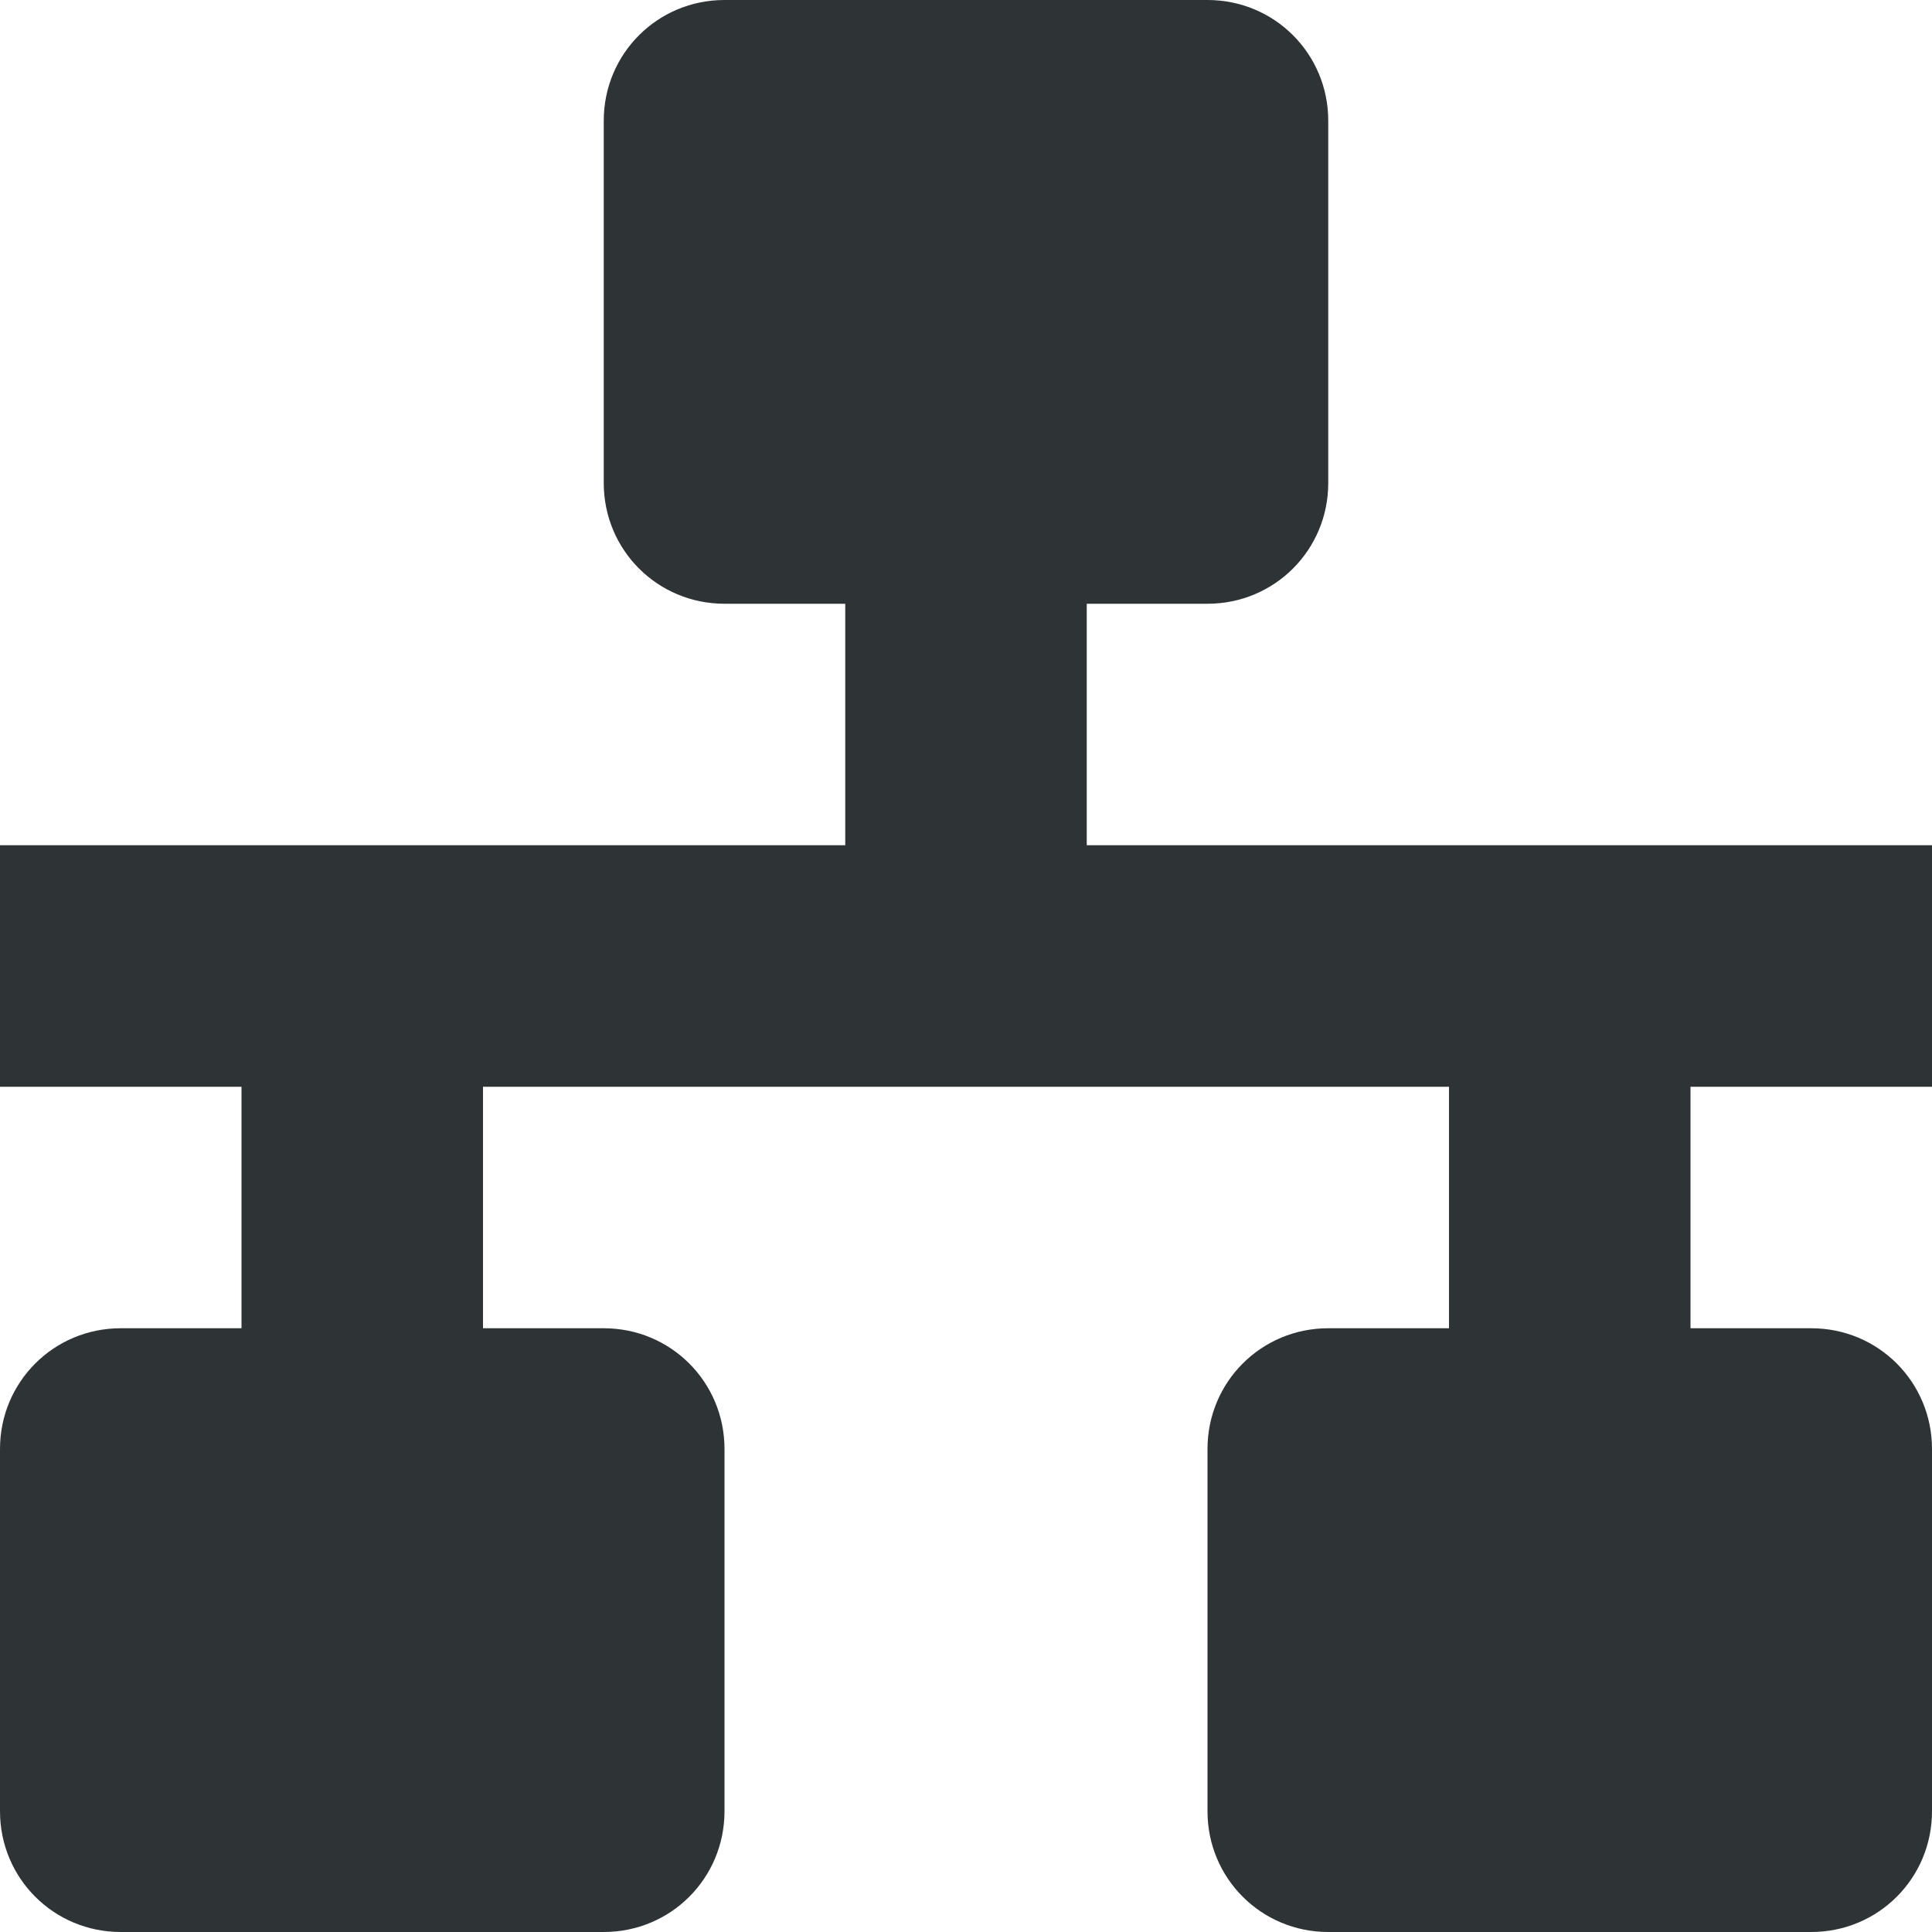
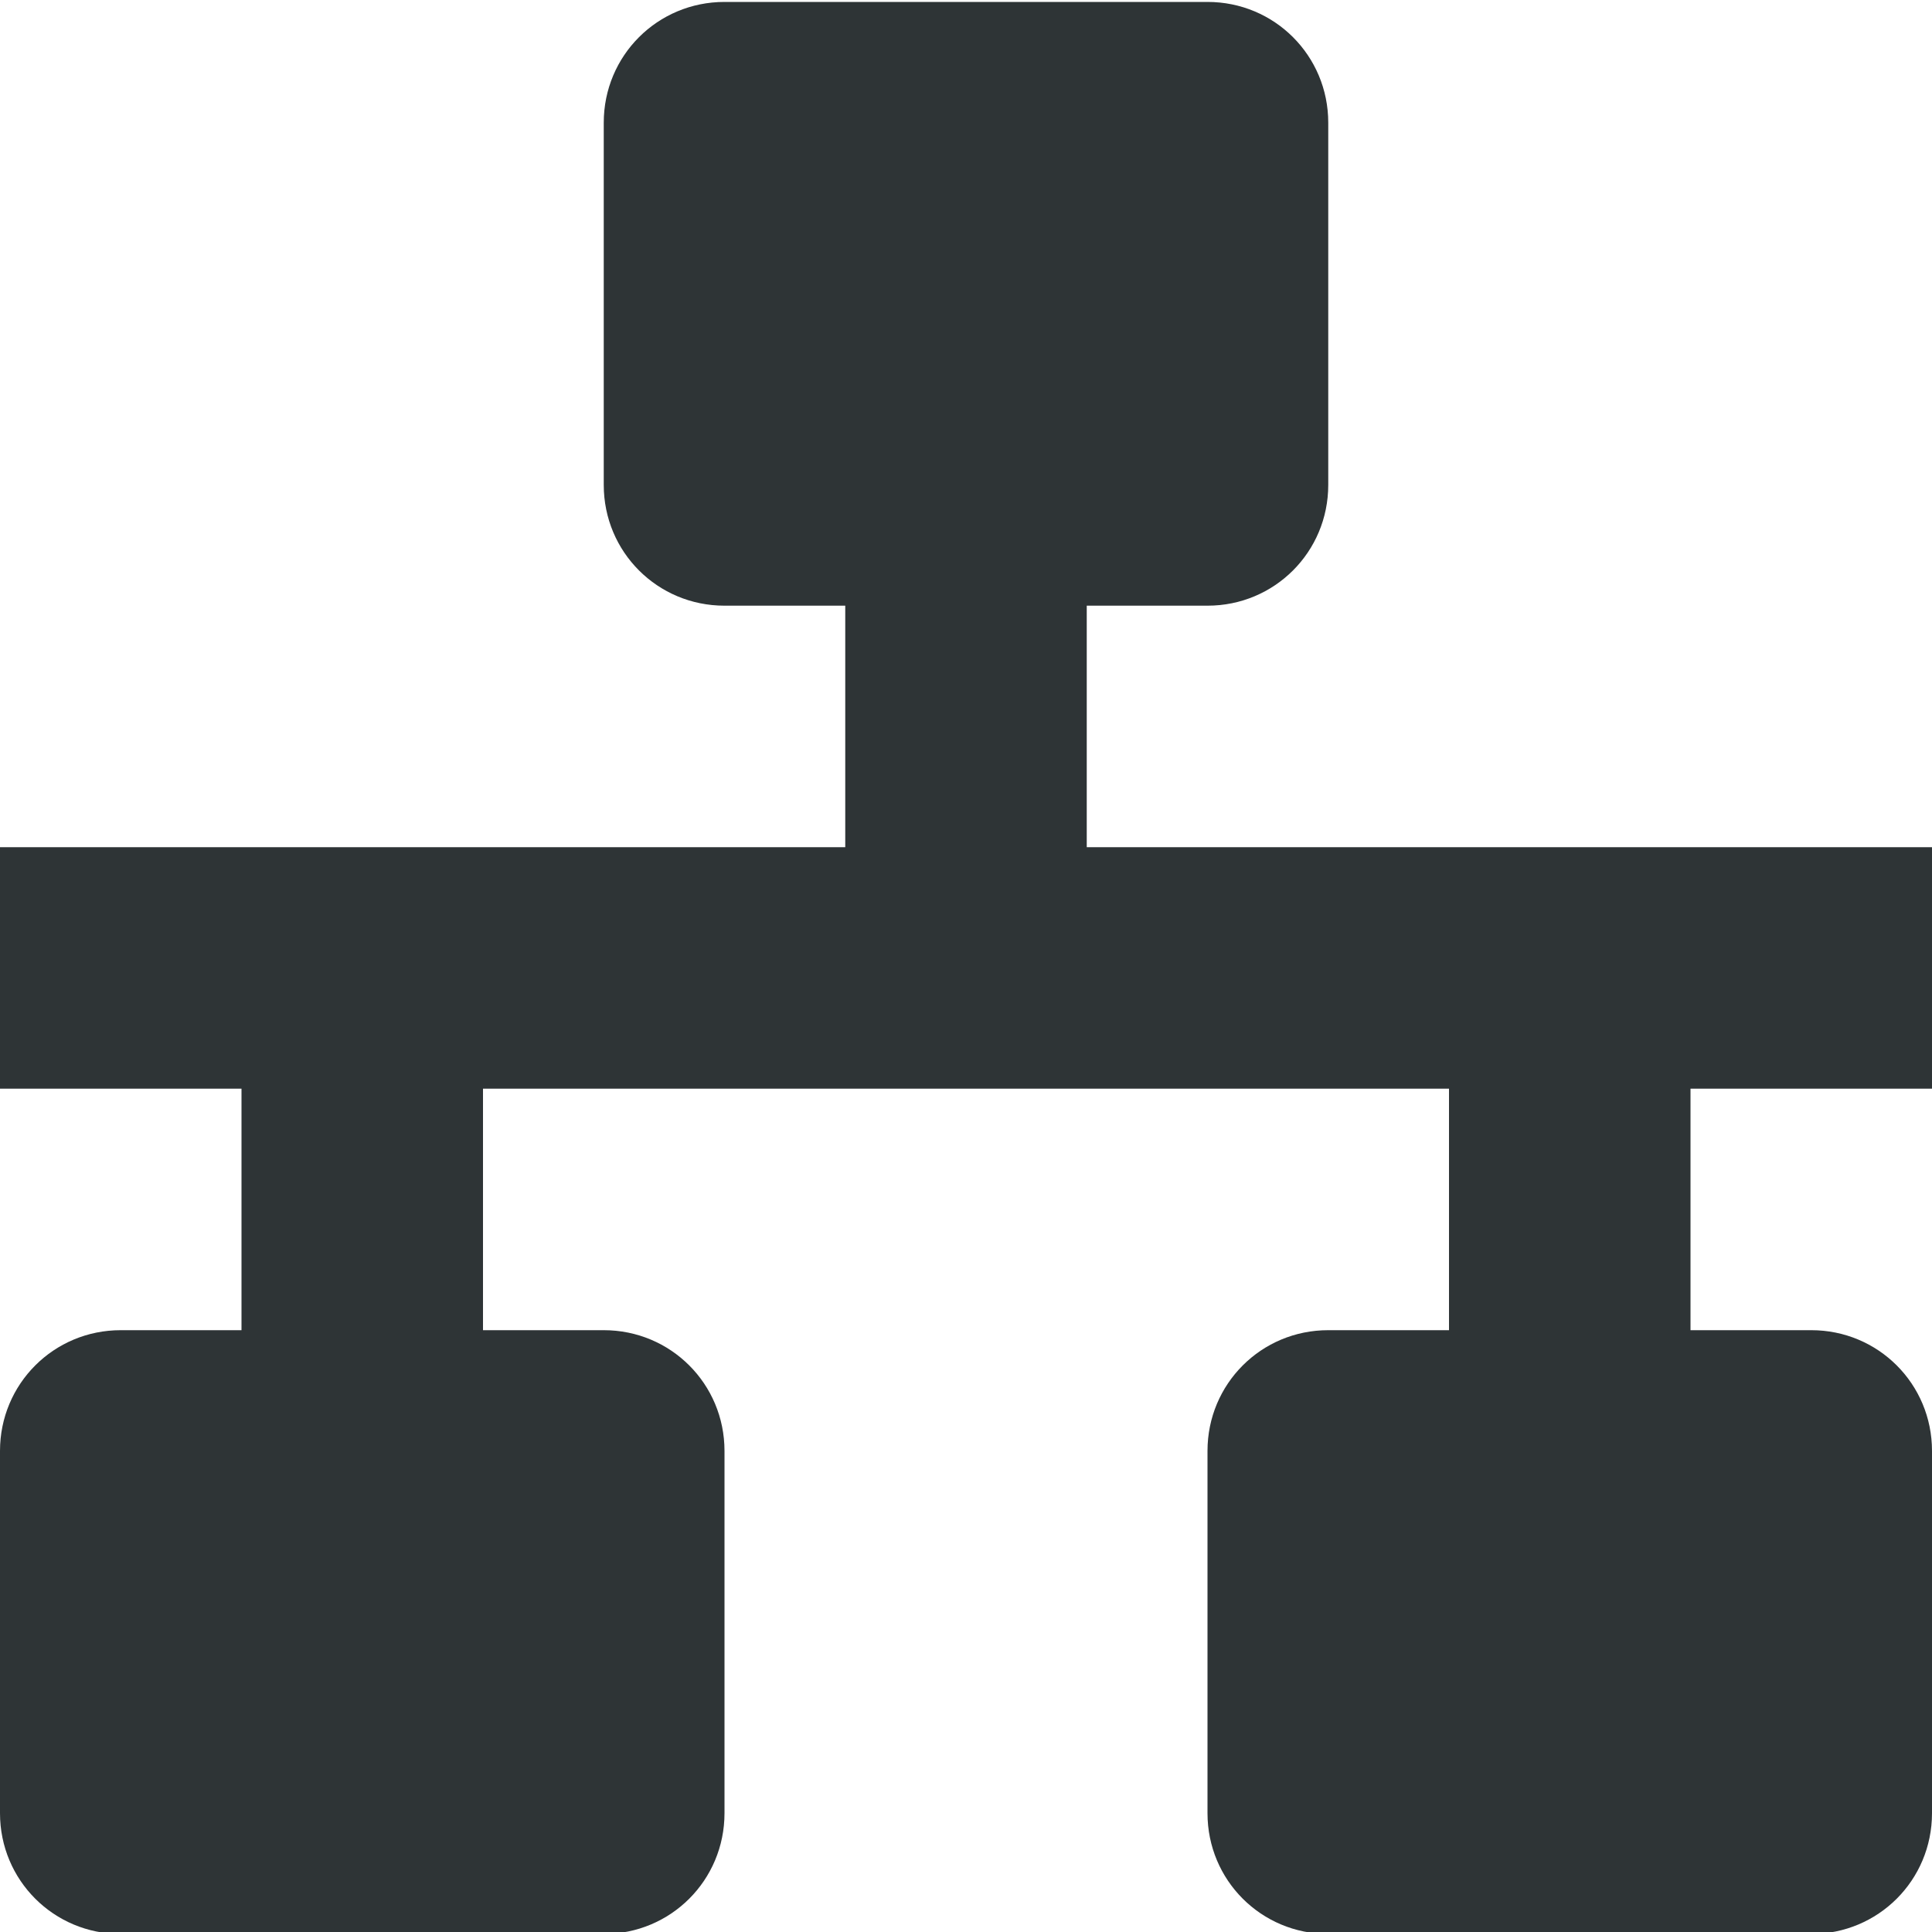
<svg xmlns="http://www.w3.org/2000/svg" height="16px" viewBox="0 0 16 16" width="16px">
-   <path d="m 6 0 c -0.555 0 -1 0.445 -1 1 v 3 c 0 0.555 0.445 1 1 1 h 1 v 2 h -7 v 2 h 2 v 2 h -1 c -0.555 0 -1 0.445 -1 1 v 3 c 0 0.555 0.445 1 1 1 h 4 c 0.555 0 1 -0.445 1 -1 v -3 c 0 -0.555 -0.445 -1 -1 -1 h -1 v -2 h 8 v 2 h -1 c -0.555 0 -1 0.445 -1 1 v 3 c 0 0.555 0.445 1 1 1 h 4 c 0.555 0 1 -0.445 1 -1 v -3 c 0 -0.555 -0.445 -1 -1 -1 h -1 v -2 h 2 v -2 h -7 v -2 h 1 c 0.555 0 1 -0.445 1 -1 v -3 c 0 -0.555 -0.445 -1 -1 -1 z m 0 0" fill="#2e3436" />
+   <path d="m 6 0.016 c -0.555 0 -1 0.445 -1 1 v 3 c 0 0.555 0.445 1 1 1 h 1 v 2 h -7 v 2 h 2 v 2 h -1 c -0.555 0 -1 0.445 -1 1 v 3 c 0 0.555 0.445 1 1 1 h 4 c 0.555 0 1 -0.445 1 -1 v -3 c 0 -0.555 -0.445 -1 -1 -1 h -1 v -2 h 8 v 2 h -1 c -0.555 0 -1 0.445 -1 1 v 3 c 0 0.555 0.445 1 1 1 h 4 c 0.555 0 1 -0.445 1 -1 v -3 c 0 -0.555 -0.445 -1 -1 -1 h -1 v -2 h 2 v -2 h -7 v -2 h 1 c 0.555 0 1 -0.445 1 -1 v -3 c 0 -0.555 -0.445 -1 -1 -1 z m 0 0" fill="#2e3436" />
</svg>
